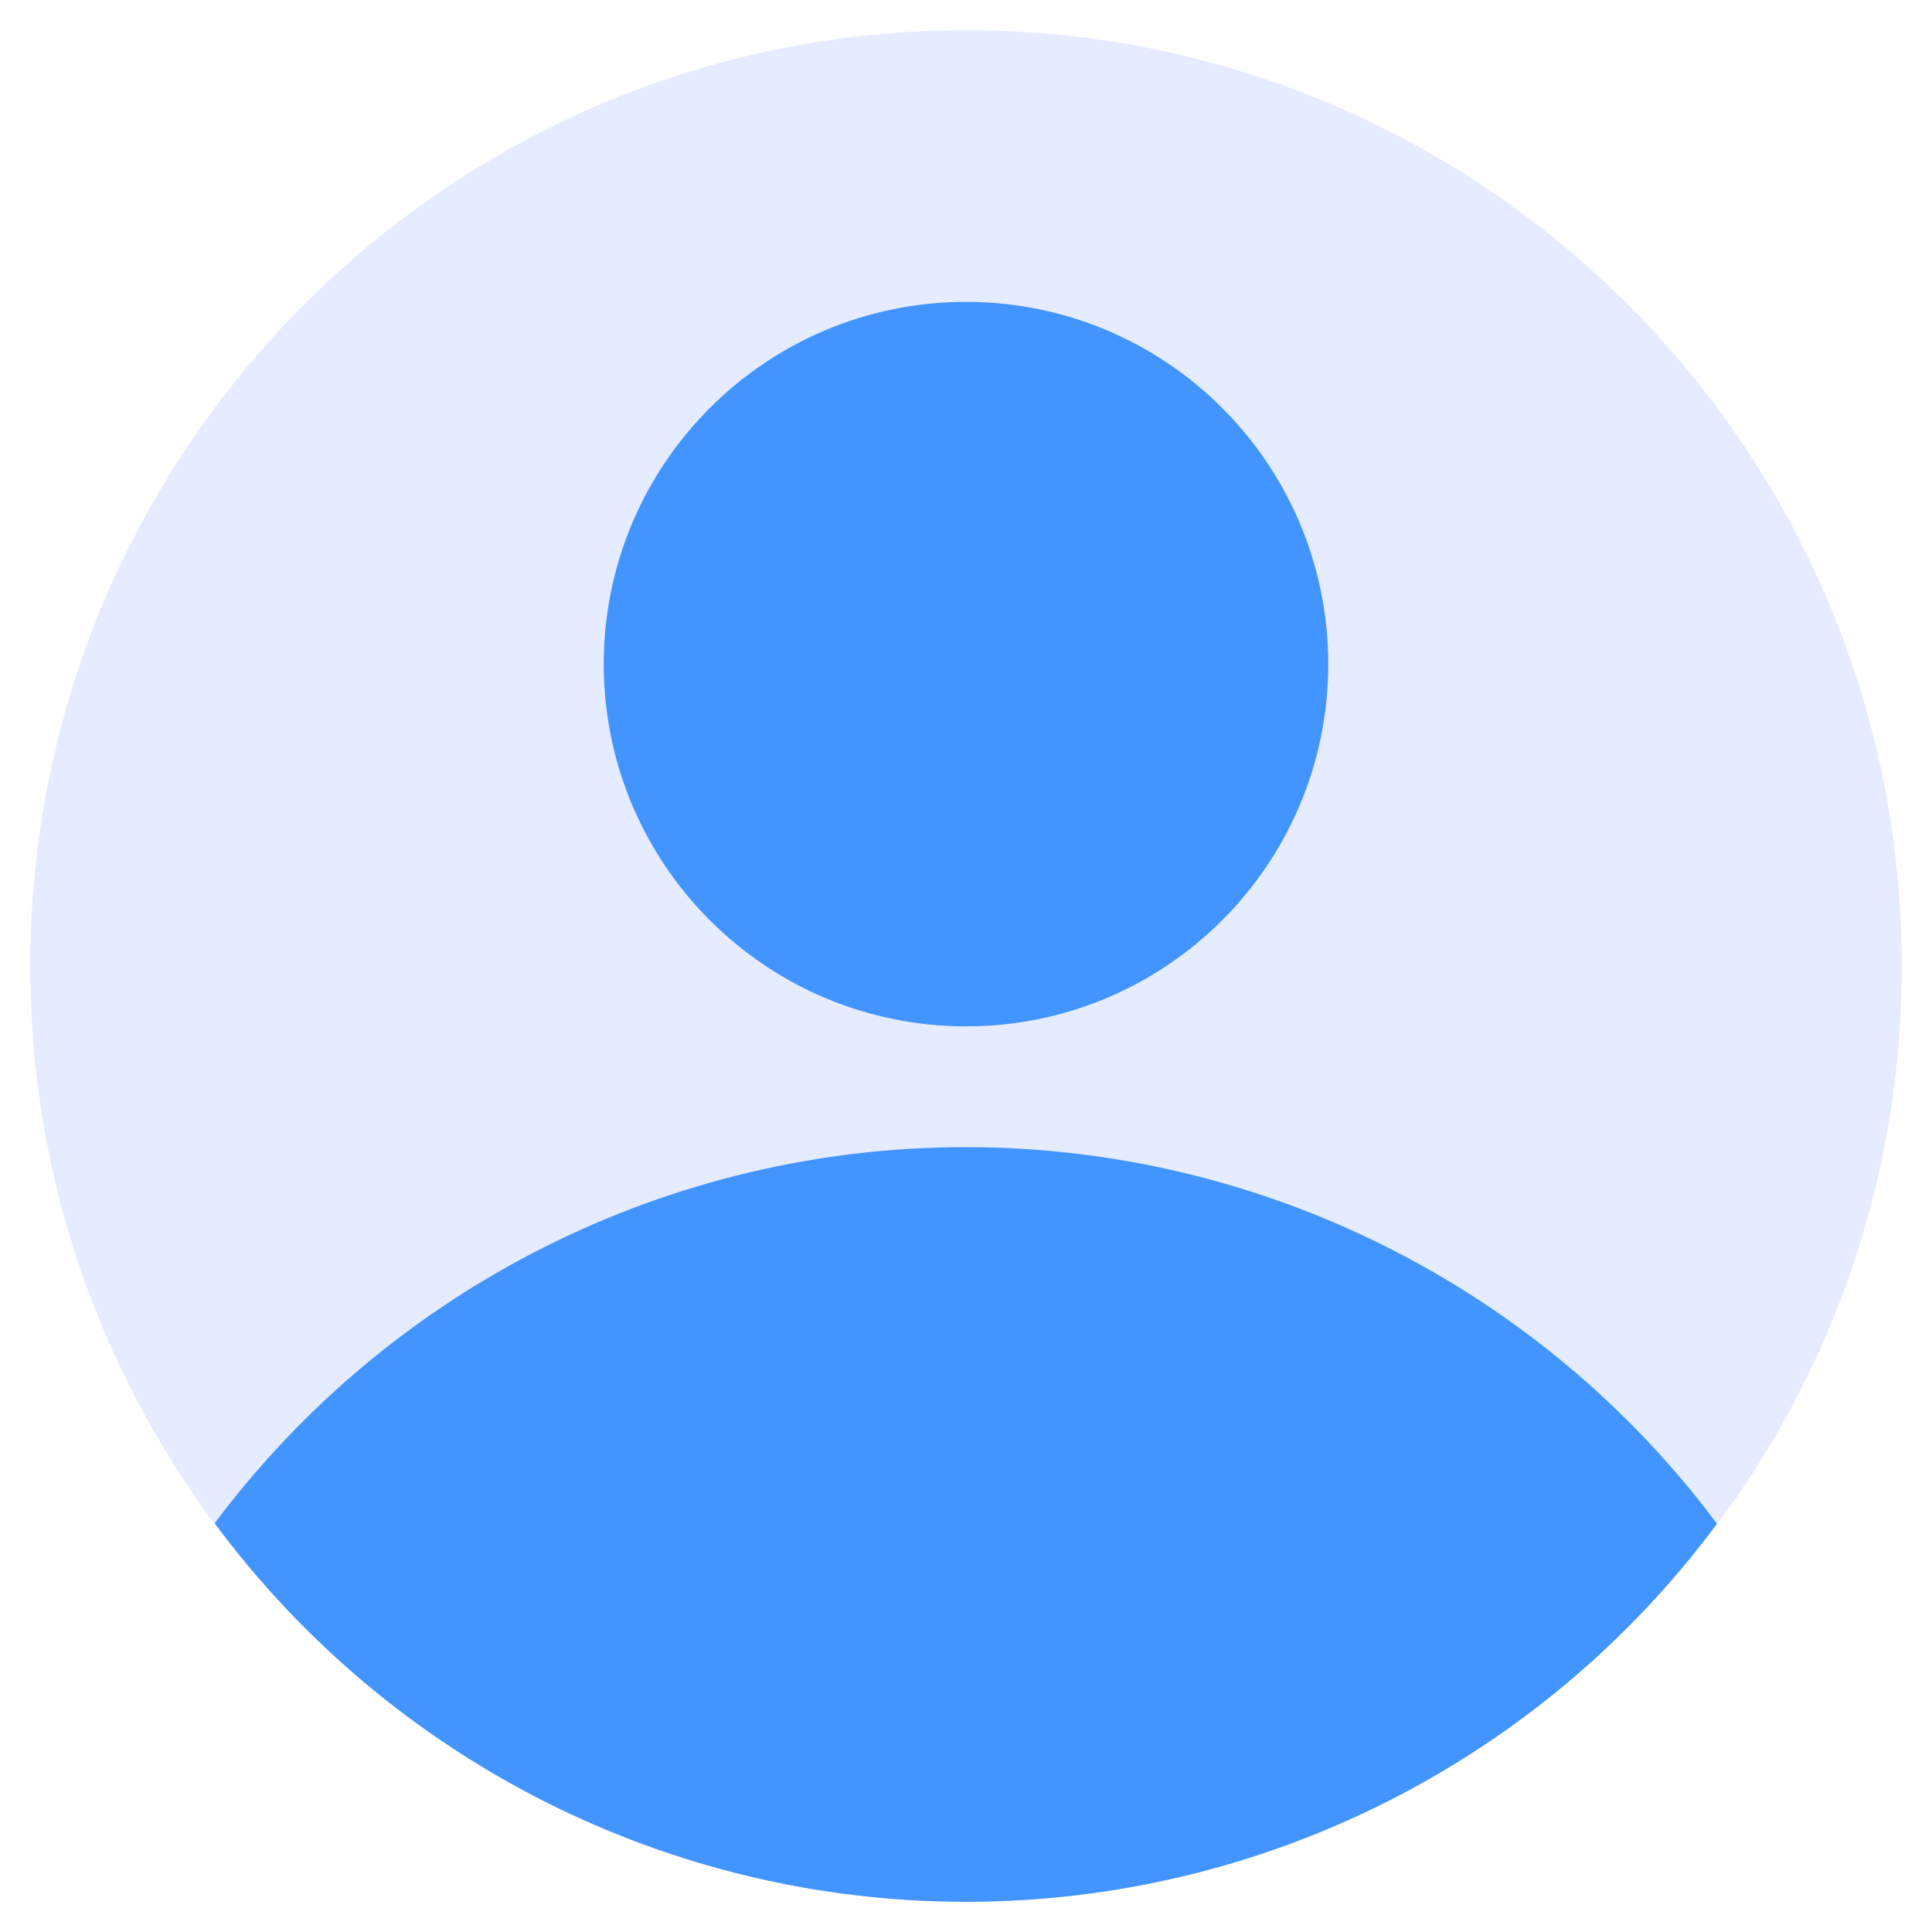
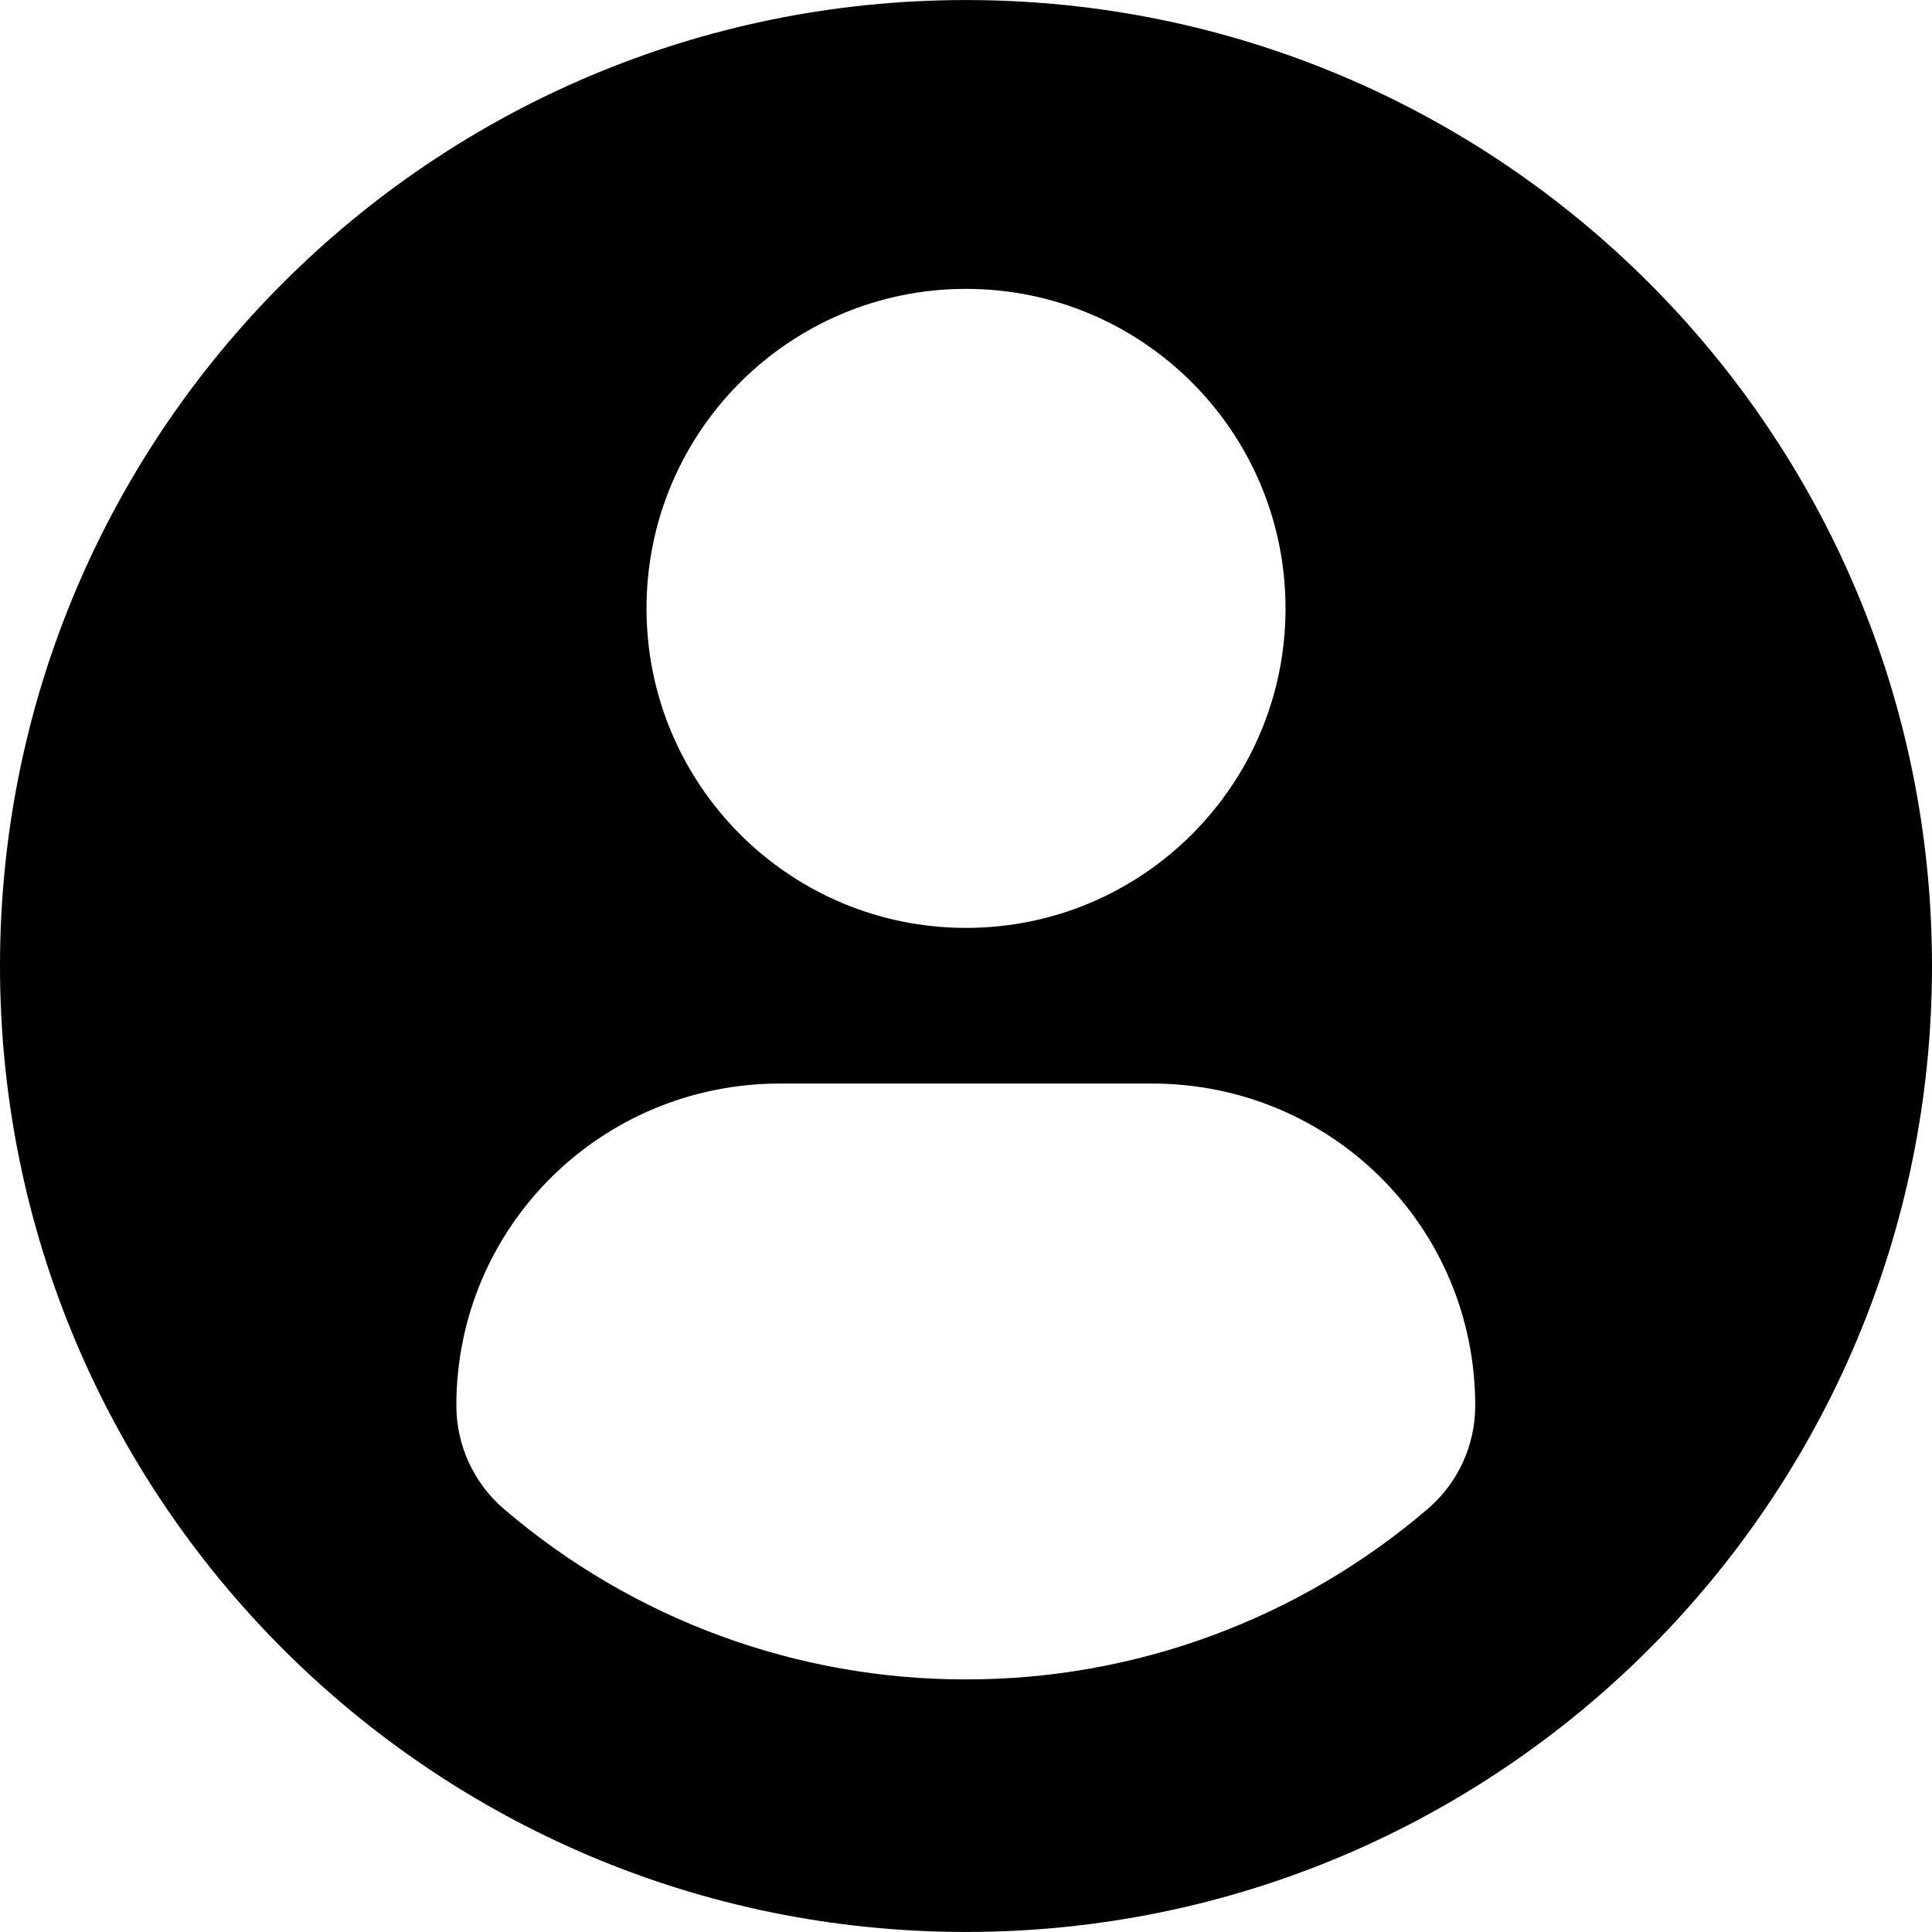
- <svg xmlns="http://www.w3.org/2000/svg" version="1.1" width="512" height="512" x="0" y="0" viewBox="0 0 64 64" style="enable-background:new 0 0 512 512" xml:space="preserve" class="">
+ <svg xmlns="http://www.w3.org/2000/svg" version="1.1" width="512" height="512" x="0" y="0" viewBox="0 0 45.532 45.532" style="enable-background:new 0 0 512 512" xml:space="preserve" class="">
  <g>
-     <circle cx="32" cy="32" r="31" fill="#e6ecff" data-original="#e6ecff" class="" />
-     <g fill="#4294ff">
-       <path d="M56.877 50.475a31.065 31.065 0 0 0-49.765-.016 30.967 30.967 0 0 0 49.765.016z" fill="#4294ff" data-original="#4294ff" class="" />
-       <circle cx="32" cy="22" r="12" fill="#4294ff" data-original="#4294ff" class="" />
-     </g>
+     <path d="M22.766.001C10.194.001 0 10.193 0 22.766s10.193 22.765 22.766 22.765c12.574 0 22.766-10.192 22.766-22.765S35.34.001 22.766.001zm0 6.807a7.53 7.53 0 1 1 .001 15.06 7.53 7.53 0 0 1-.001-15.06zm-.005 32.771a16.708 16.708 0 0 1-10.88-4.012 3.209 3.209 0 0 1-1.126-2.439c0-4.217 3.413-7.592 7.631-7.592h8.762c4.219 0 7.619 3.375 7.619 7.592a3.2 3.2 0 0 1-1.125 2.438 16.702 16.702 0 0 1-10.881 4.013z" fill="#000000" data-original="#000000" class="" />
  </g>
</svg>
